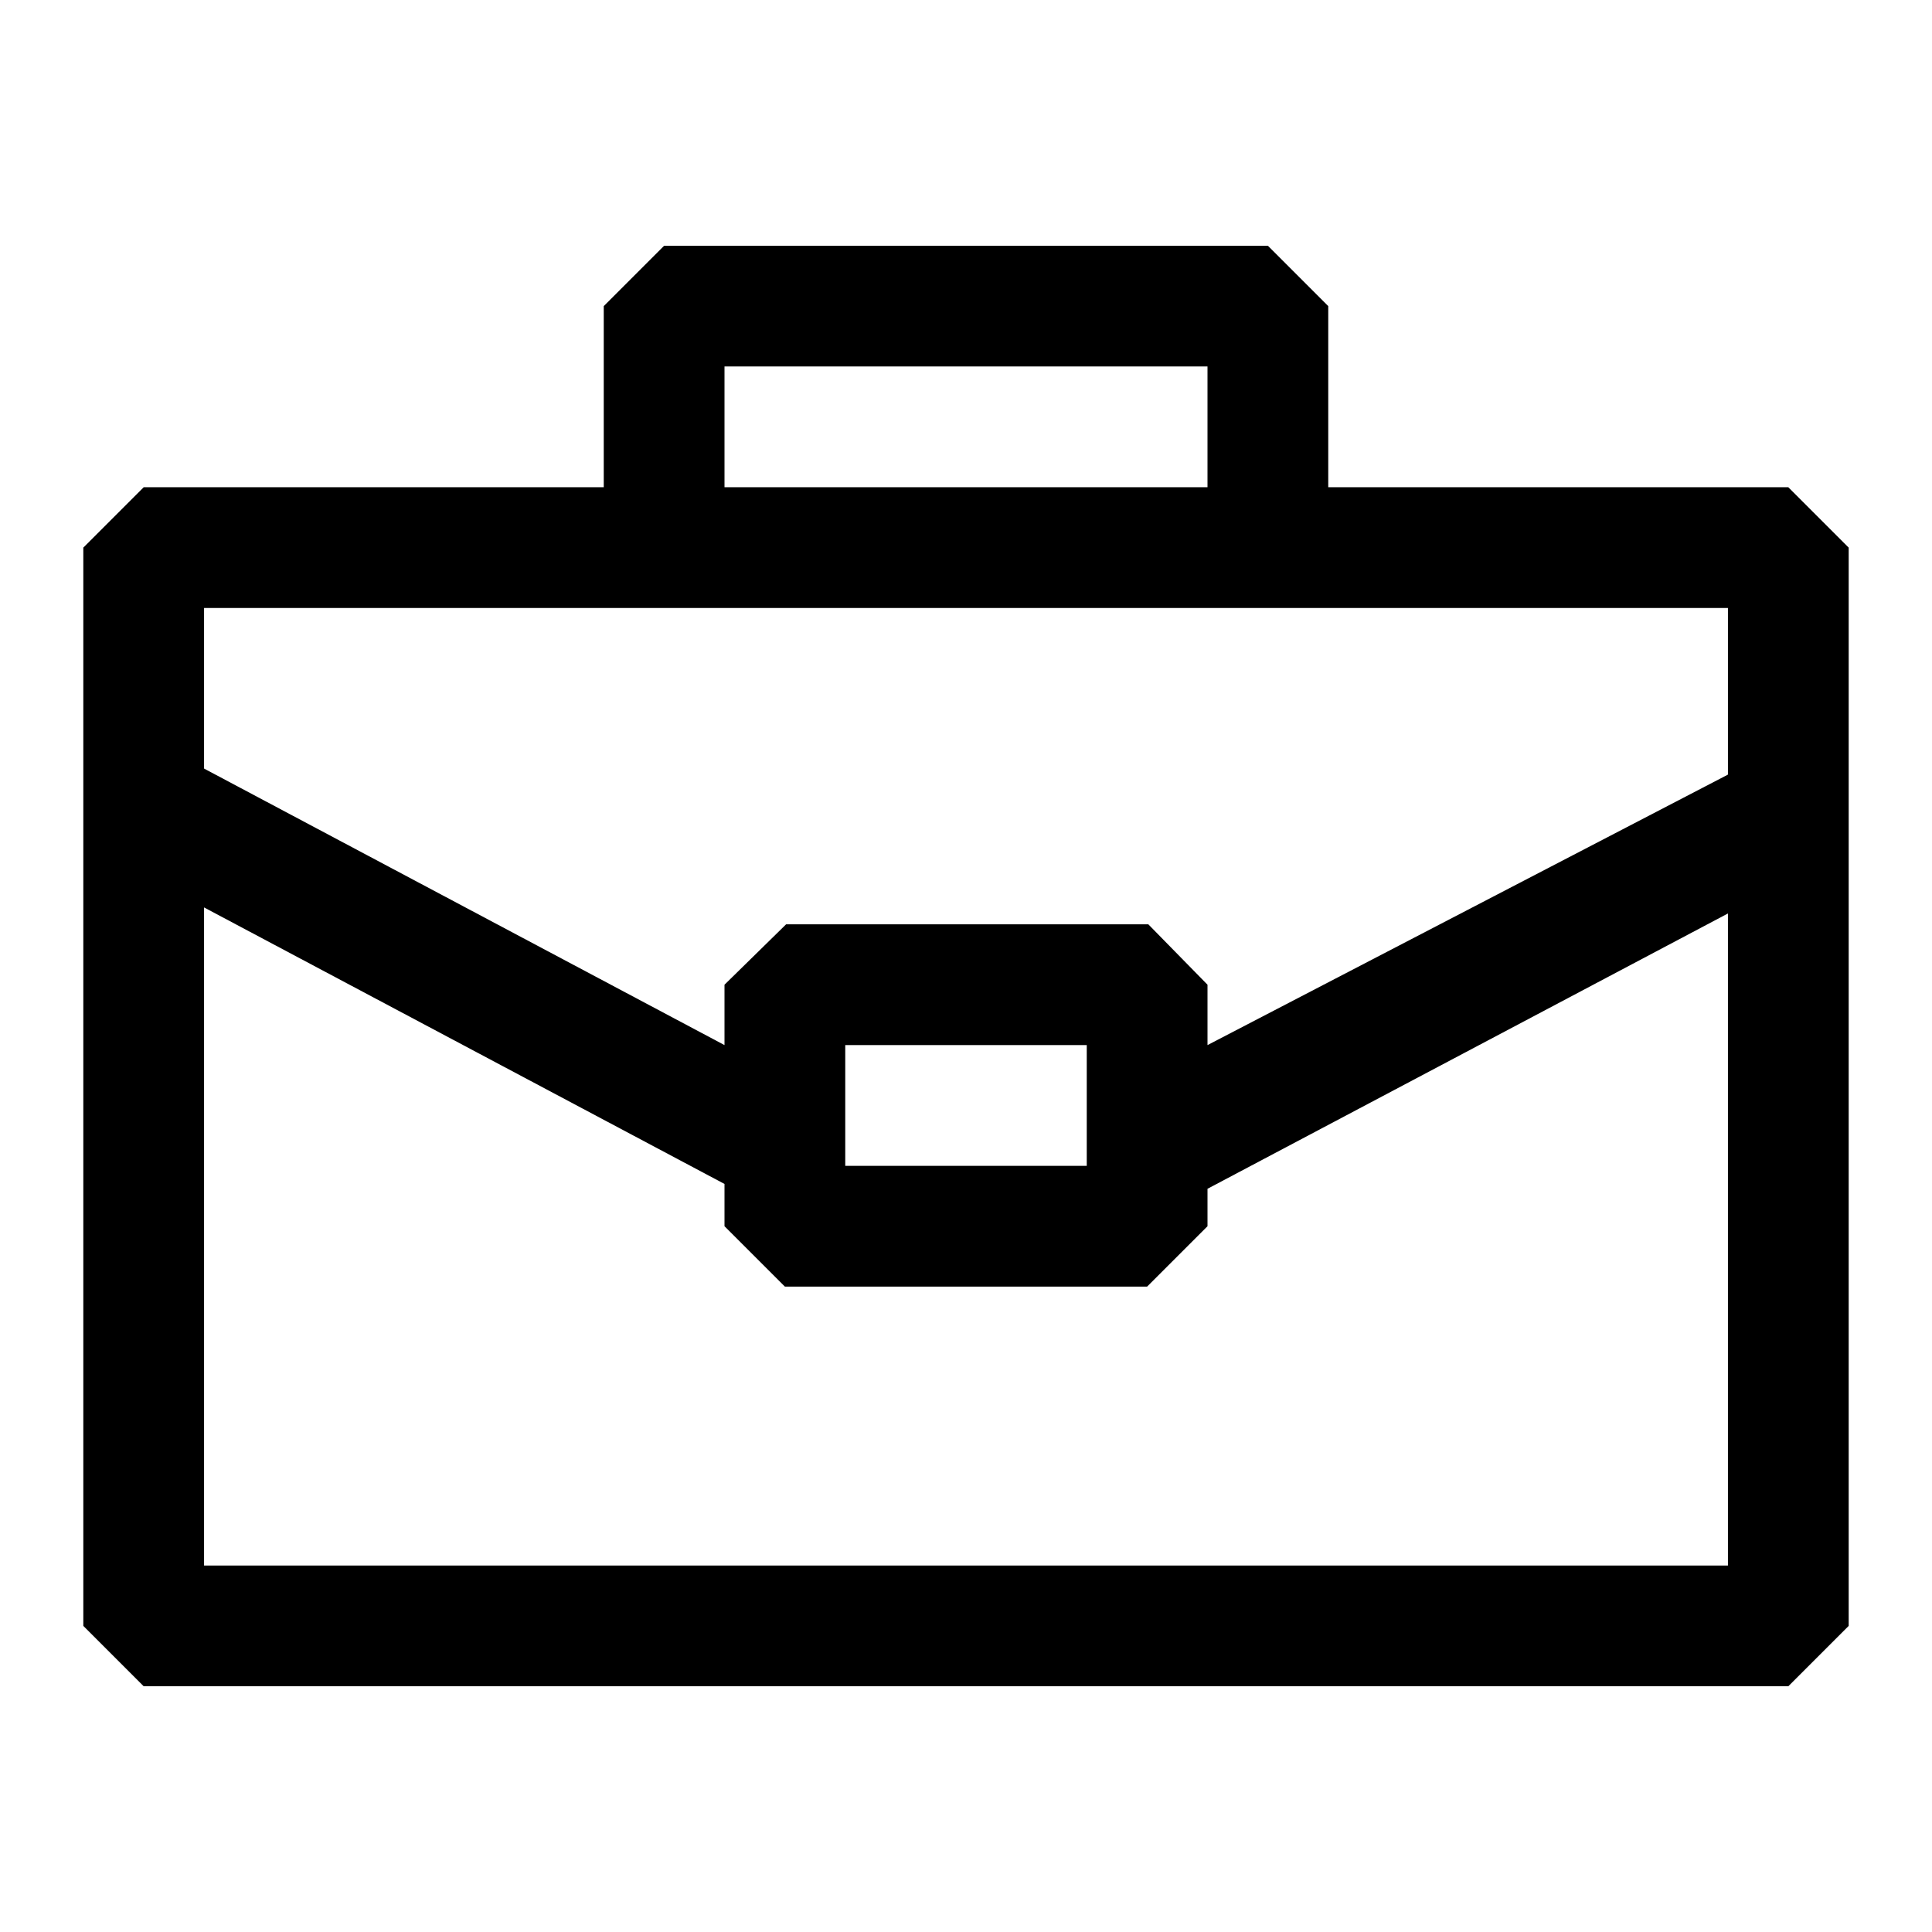
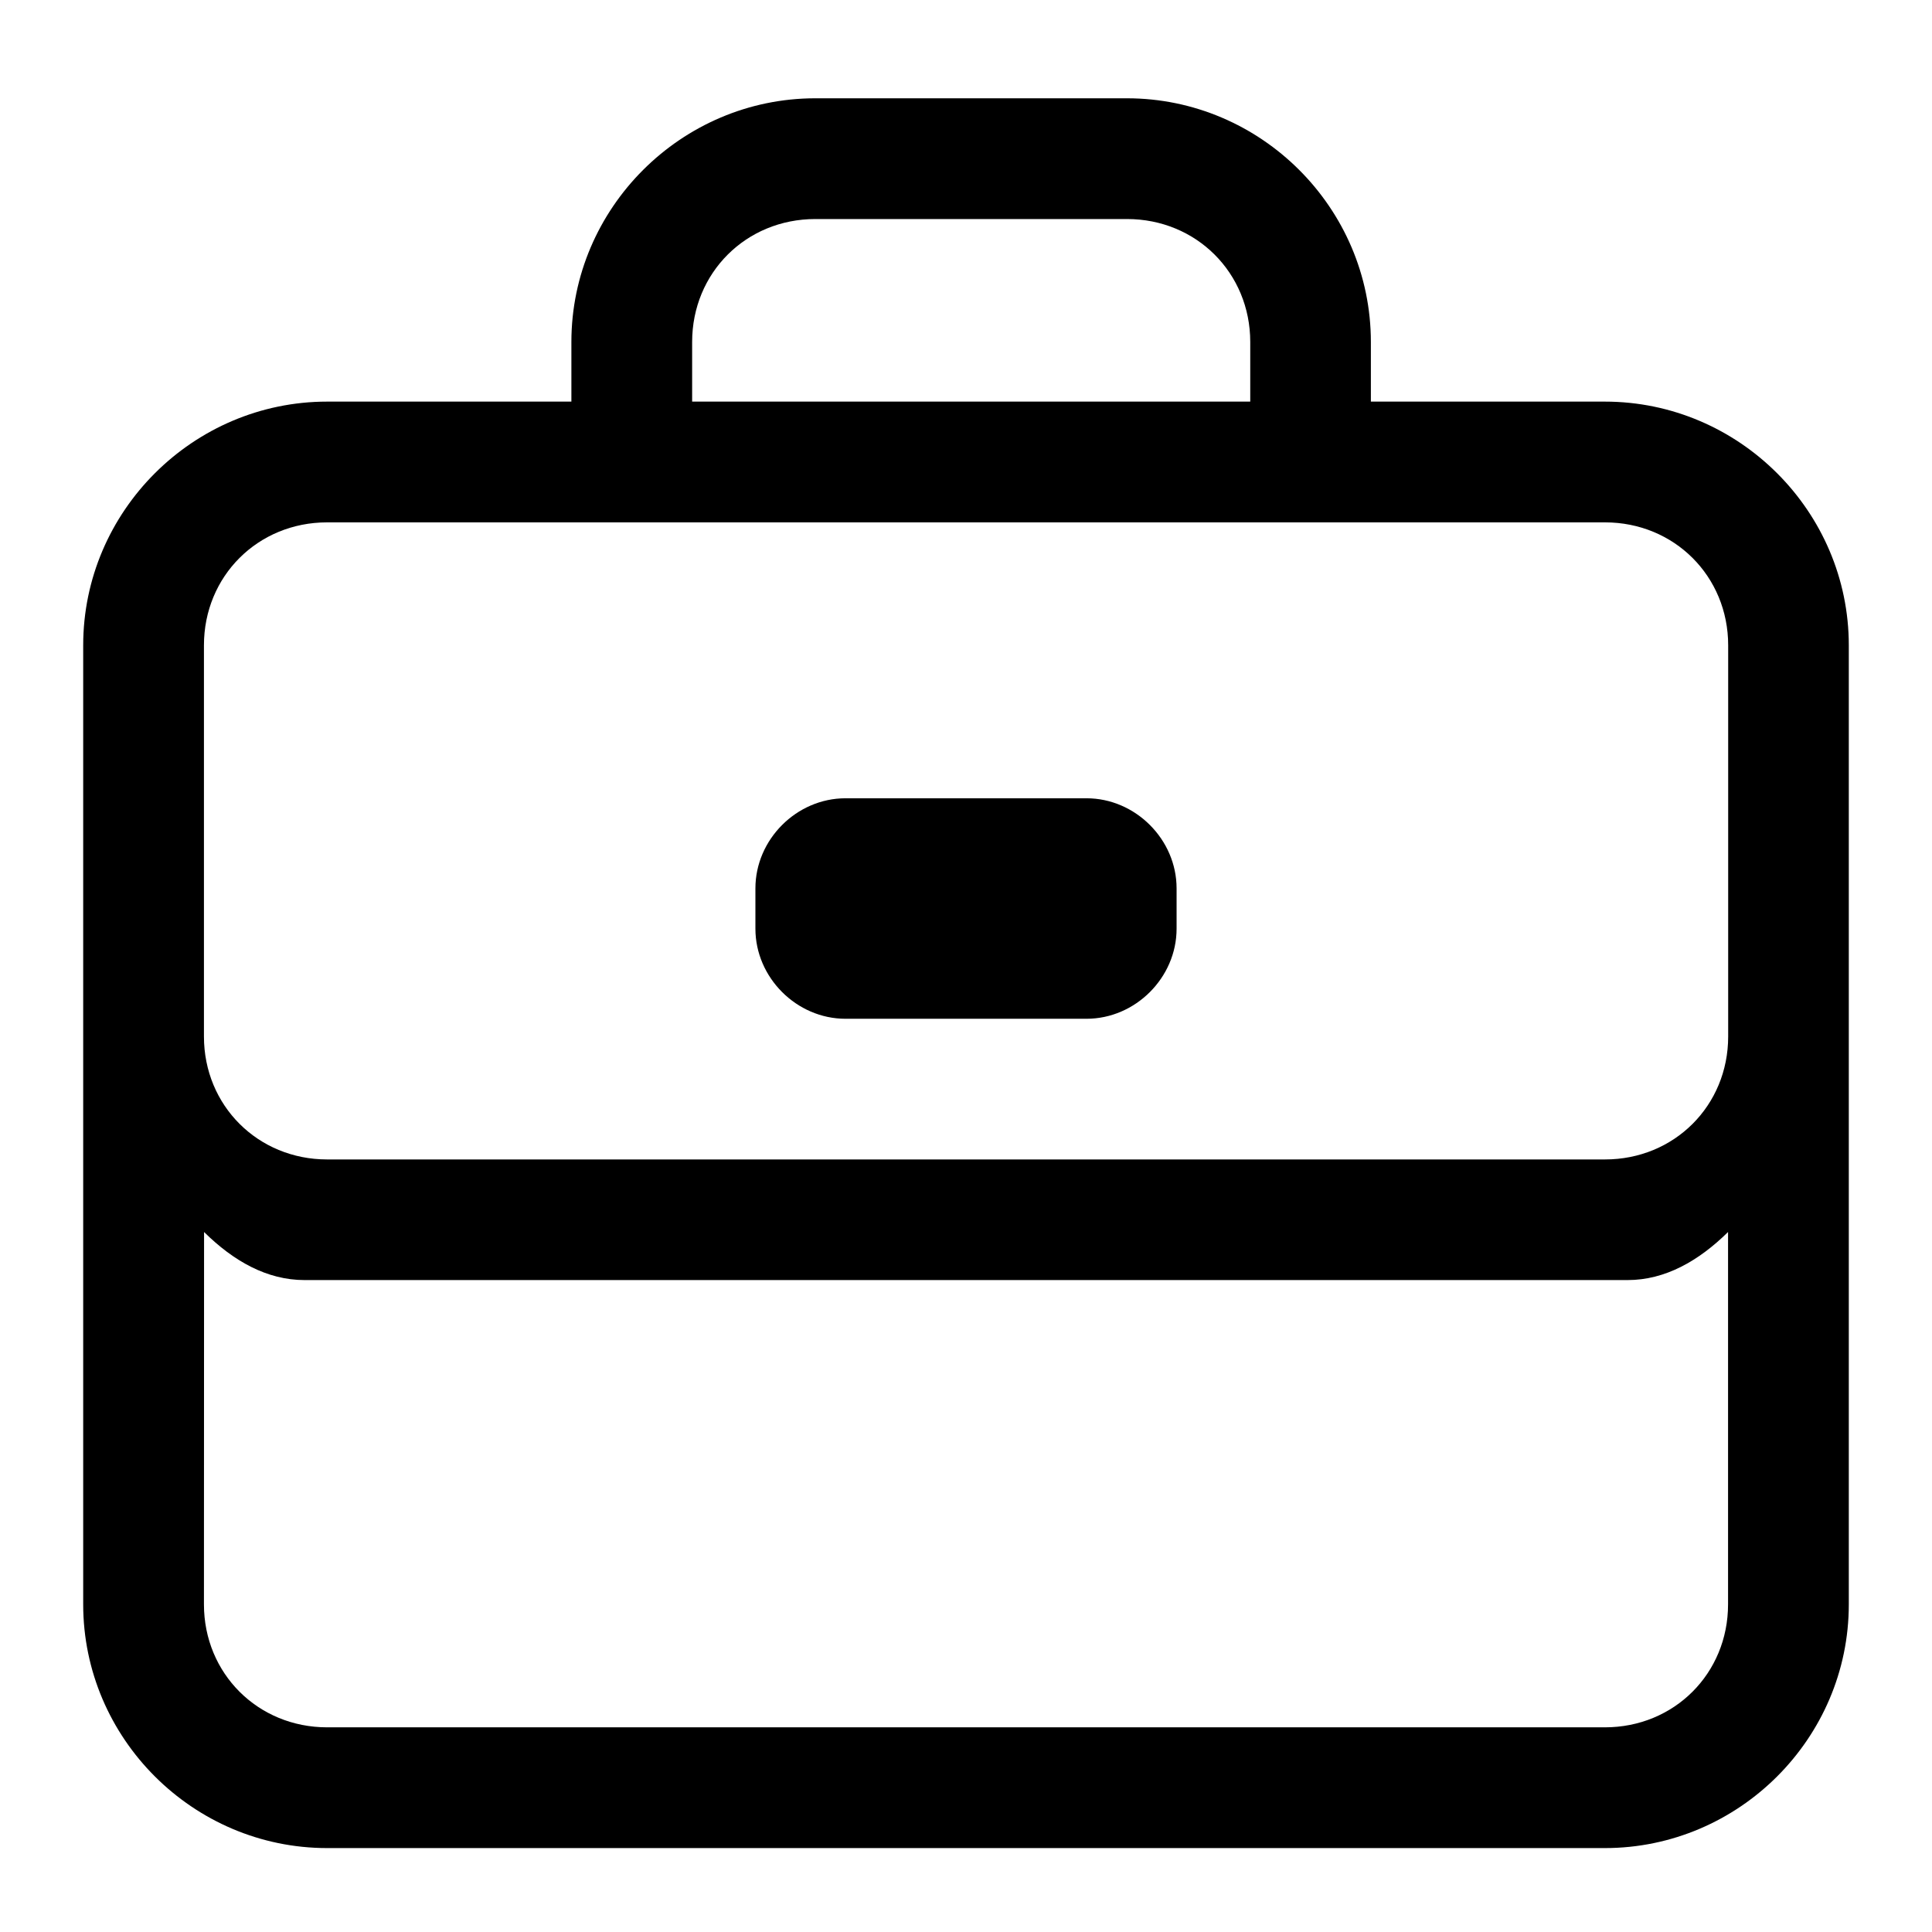
- <svg xmlns="http://www.w3.org/2000/svg" id="svg4" version="1.1" fill="currentColor" viewBox="0 0 16 16" height="16" width="16">
+ <svg xmlns="http://www.w3.org/2000/svg" width="16" height="16" viewBox="0 0 16 16" fill="currentColor" version="1.1" id="svg4">
  <defs id="defs8" />
-   <path id="path2" d="M 14.81,4.035 H 11 v -1.5 l -0.5,-0.5 h -5 l -0.5,0.5 v 1.5 H 1.19 l -0.5,0.5 v 8.93 l 0.5,0.5 H 14.81 l 0.5,-0.5 V 4.535 Z M 6,3.035 h 4 v 1 H 6 Z m 8.31,2 V 6.415 L 10,8.655 v -0.5 l -0.49,-0.5 h -3 l -0.51,0.5 v 0.5 l -4.31,-2.29 V 5.035 Z M 9,8.655 v 1 H 7 v -1 z M 1.69,12.965 V 7.515 L 6,9.805 v 0.35 l 0.5,0.5 h 3 l 0.5,-0.5 V 9.845 l 4.31,-2.28 v 5.4 z" />
+   <path d="M 6.752,0.814 C 5.643,0.814 4.732,1.723 4.732,2.832 V 3.326 H 2.709 c -1.109,0 -2.02,0.908 -2.02,2.018 v 1.297 0.959 5.687 c 0,1.109 0.91,2.018 2.02,2.018 H 13.291 c 1.109,0 2.02,-0.908 2.02,-2.018 V 7.6 6.641 5.344 c 0,-1.109 -0.91,-2.018 -2.02,-2.018 h -1.938 V 2.832 c 0,-1.109 -0.91,-2.018 -2.02,-2.018 z m 0,1 h 2.582 c 0.573,0 1.02,0.446 1.02,1.018 V 3.326 H 5.732 V 2.832 c 0,-0.572 0.446,-1.018 1.02,-1.018 z M 2.709,4.326 h 2.512 0.012 5.609 0.012 2.438 c 0.573,0 1.02,0.446 1.02,1.018 v 1.297 1.943 c 0,0.572 -0.446,1.018 -1.02,1.018 H 2.709 c -0.573,0 -1.02,-0.446 -1.02,-1.018 V 6.641 5.344 c 0,-0.572 0.446,-1.018 1.02,-1.018 z M 7.002,6.611 c -0.405,0 -0.746,0.341 -0.746,0.746 v 0.334 c 0,0.405 0.341,0.746 0.746,0.746 h 1.996 c 0.405,0 0.746,-0.341 0.746,-0.746 V 7.357 c 0,-0.405 -0.341,-0.746 -0.746,-0.746 z m -5.312,3.592 c 0.243,0.24 0.52,0.398 0.832,0.398 H 13.479 c 0.312,0 0.589,-0.159 0.832,-0.398 v 3.084 c 0,0.572 -0.446,1.018 -1.02,1.018 H 2.709 c -0.573,0 -1.02,-0.446 -1.02,-1.018 z" style="color:#000000;font-style:normal;font-variant:normal;font-weight:normal;font-stretch:normal;font-size:medium;line-height:normal;font-family:sans-serif;font-variant-ligatures:normal;font-variant-position:normal;font-variant-caps:normal;font-variant-numeric:normal;font-variant-alternates:normal;font-variant-east-asian:normal;font-feature-settings:normal;font-variation-settings:normal;text-indent:0;text-align:start;text-decoration:none;text-decoration-line:none;text-decoration-style:solid;text-decoration-color:#000000;letter-spacing:normal;word-spacing:normal;text-transform:none;writing-mode:lr-tb;direction:ltr;text-orientation:mixed;dominant-baseline:auto;baseline-shift:baseline;text-anchor:start;white-space:normal;shape-padding:0;shape-margin:0;inline-size:0;clip-rule:nonzero;display:inline;overflow:visible;visibility:visible;opacity:1;isolation:auto;mix-blend-mode:normal;color-interpolation:sRGB;color-interpolation-filters:linearRGB;solid-color:#000000;solid-opacity:1;vector-effect:none;fill:#000000;fill-opacity:1;fill-rule:nonzero;stroke:none;stroke-width:1;stroke-linecap:round;stroke-linejoin:round;stroke-miterlimit:4;stroke-dasharray:none;stroke-dashoffset:0;stroke-opacity:1;paint-order:markers stroke fill;color-rendering:auto;image-rendering:auto;shape-rendering:auto;text-rendering:auto;enable-background:accumulate;stop-color:#000000;stop-opacity:1" id="path876" />
+   <g style="opacity:1" id="g889" />
</svg>
